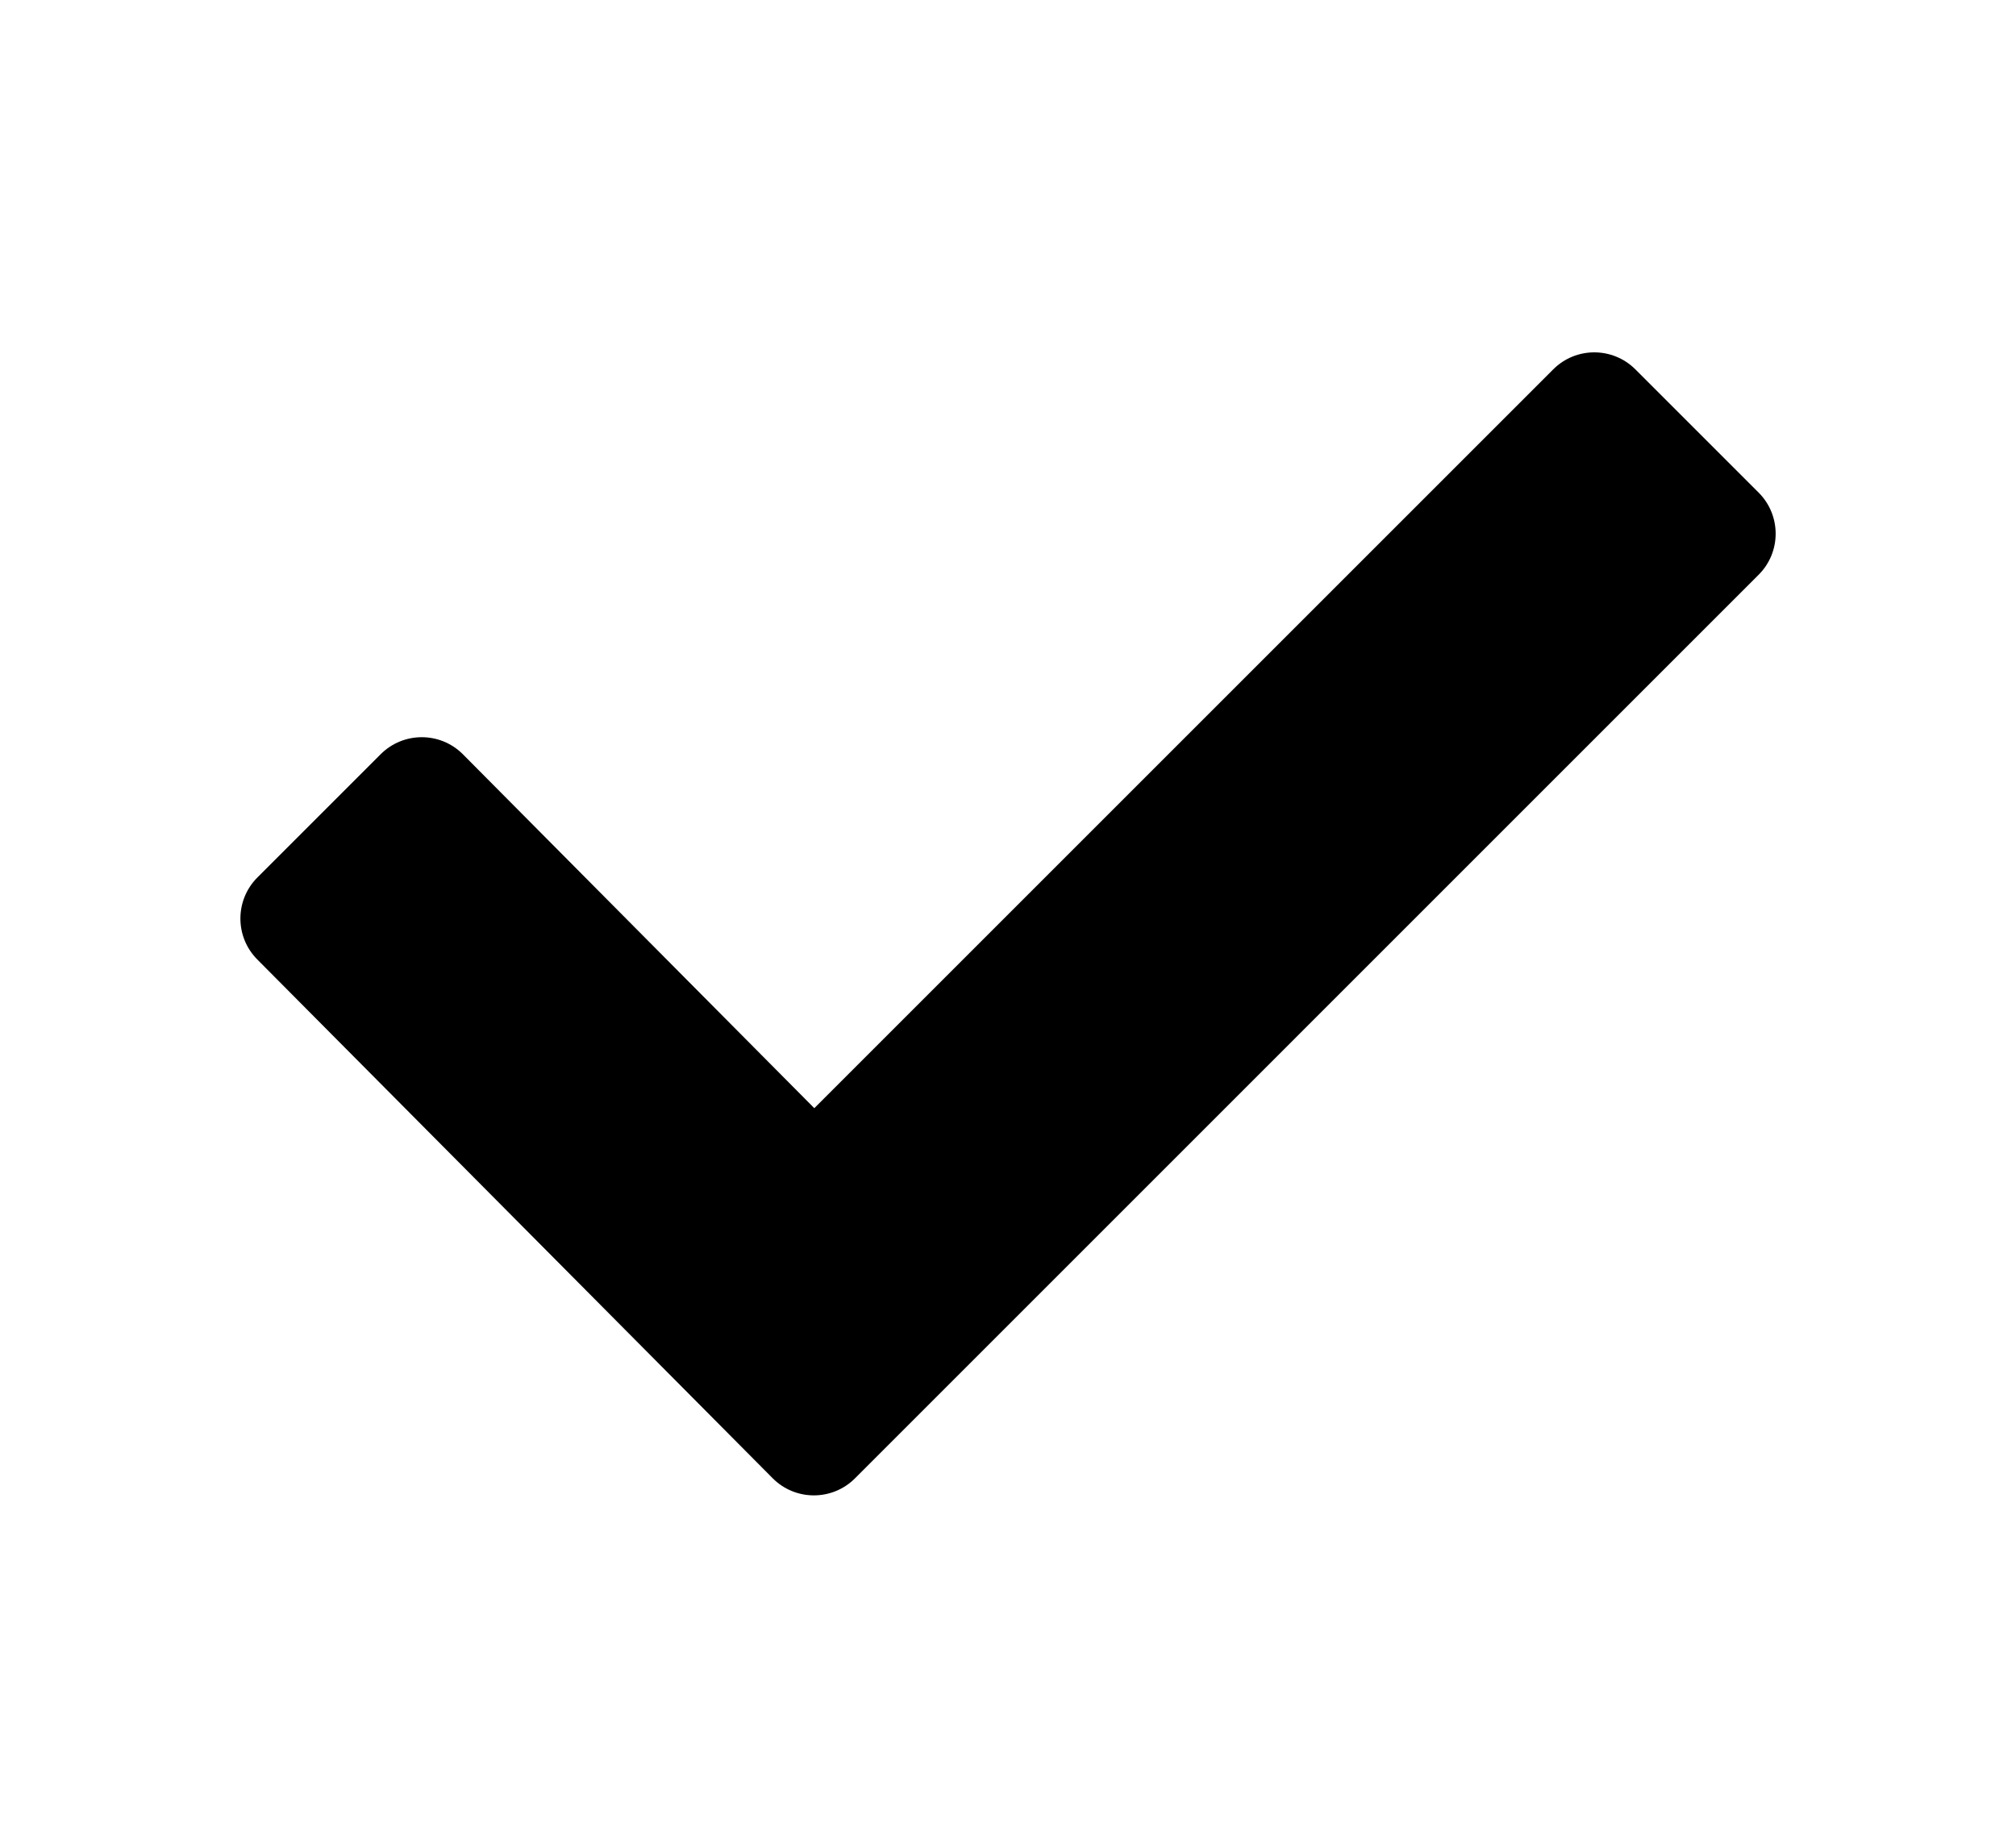
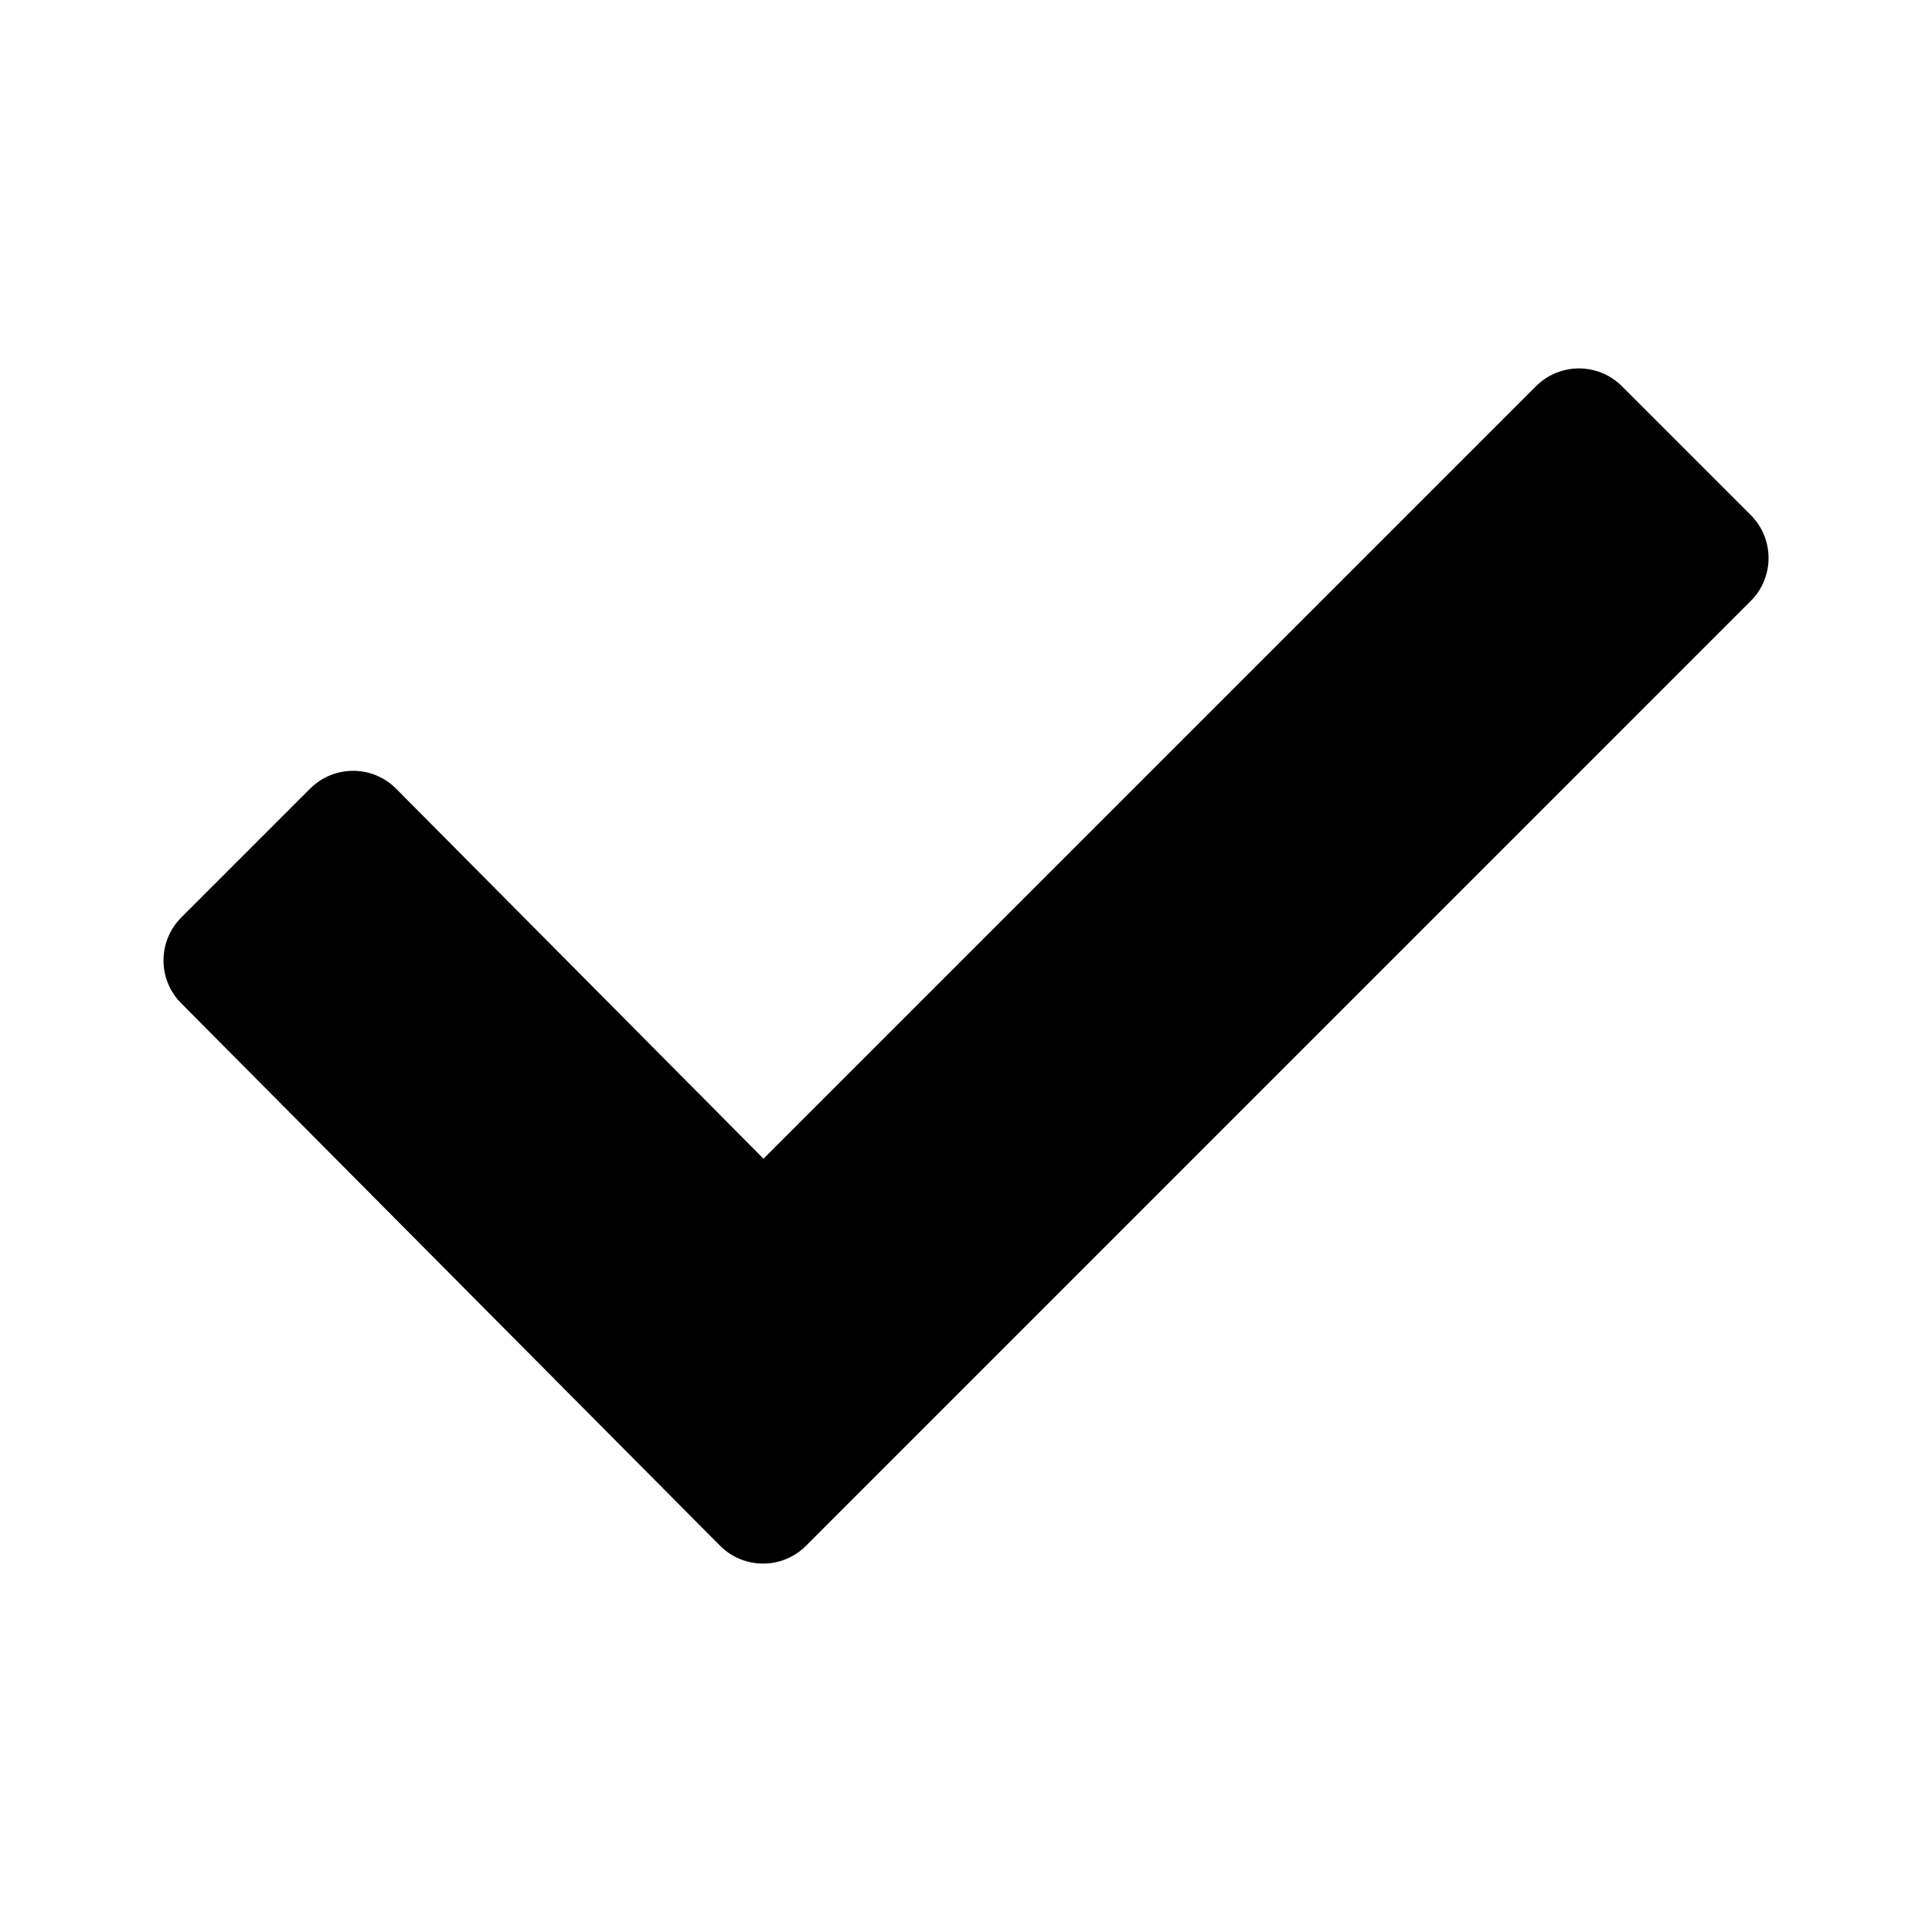
- <svg xmlns="http://www.w3.org/2000/svg" fill="currentColor" width="24px" height="22px" viewBox="0 0 32 32" version="1.1">
+ <svg xmlns="http://www.w3.org/2000/svg" fill="currentColor" width="16px" height="16px" viewBox="0 0 32 32" version="1.1">
  <path d="M28.998 8.531l-2.134-2.134c-0.394-0.393-1.030-0.393-1.423 0l-12.795 12.795-6.086-6.13c-0.393-0.393-1.029-0.393-1.423 0l-2.134 2.134c-0.393 0.394-0.393 1.030 0 1.423l8.924 8.984c0.393 0.393 1.030 0.393 1.423 0l15.648-15.649c0.393-0.392 0.393-1.030 0-1.423z" />
</svg>
